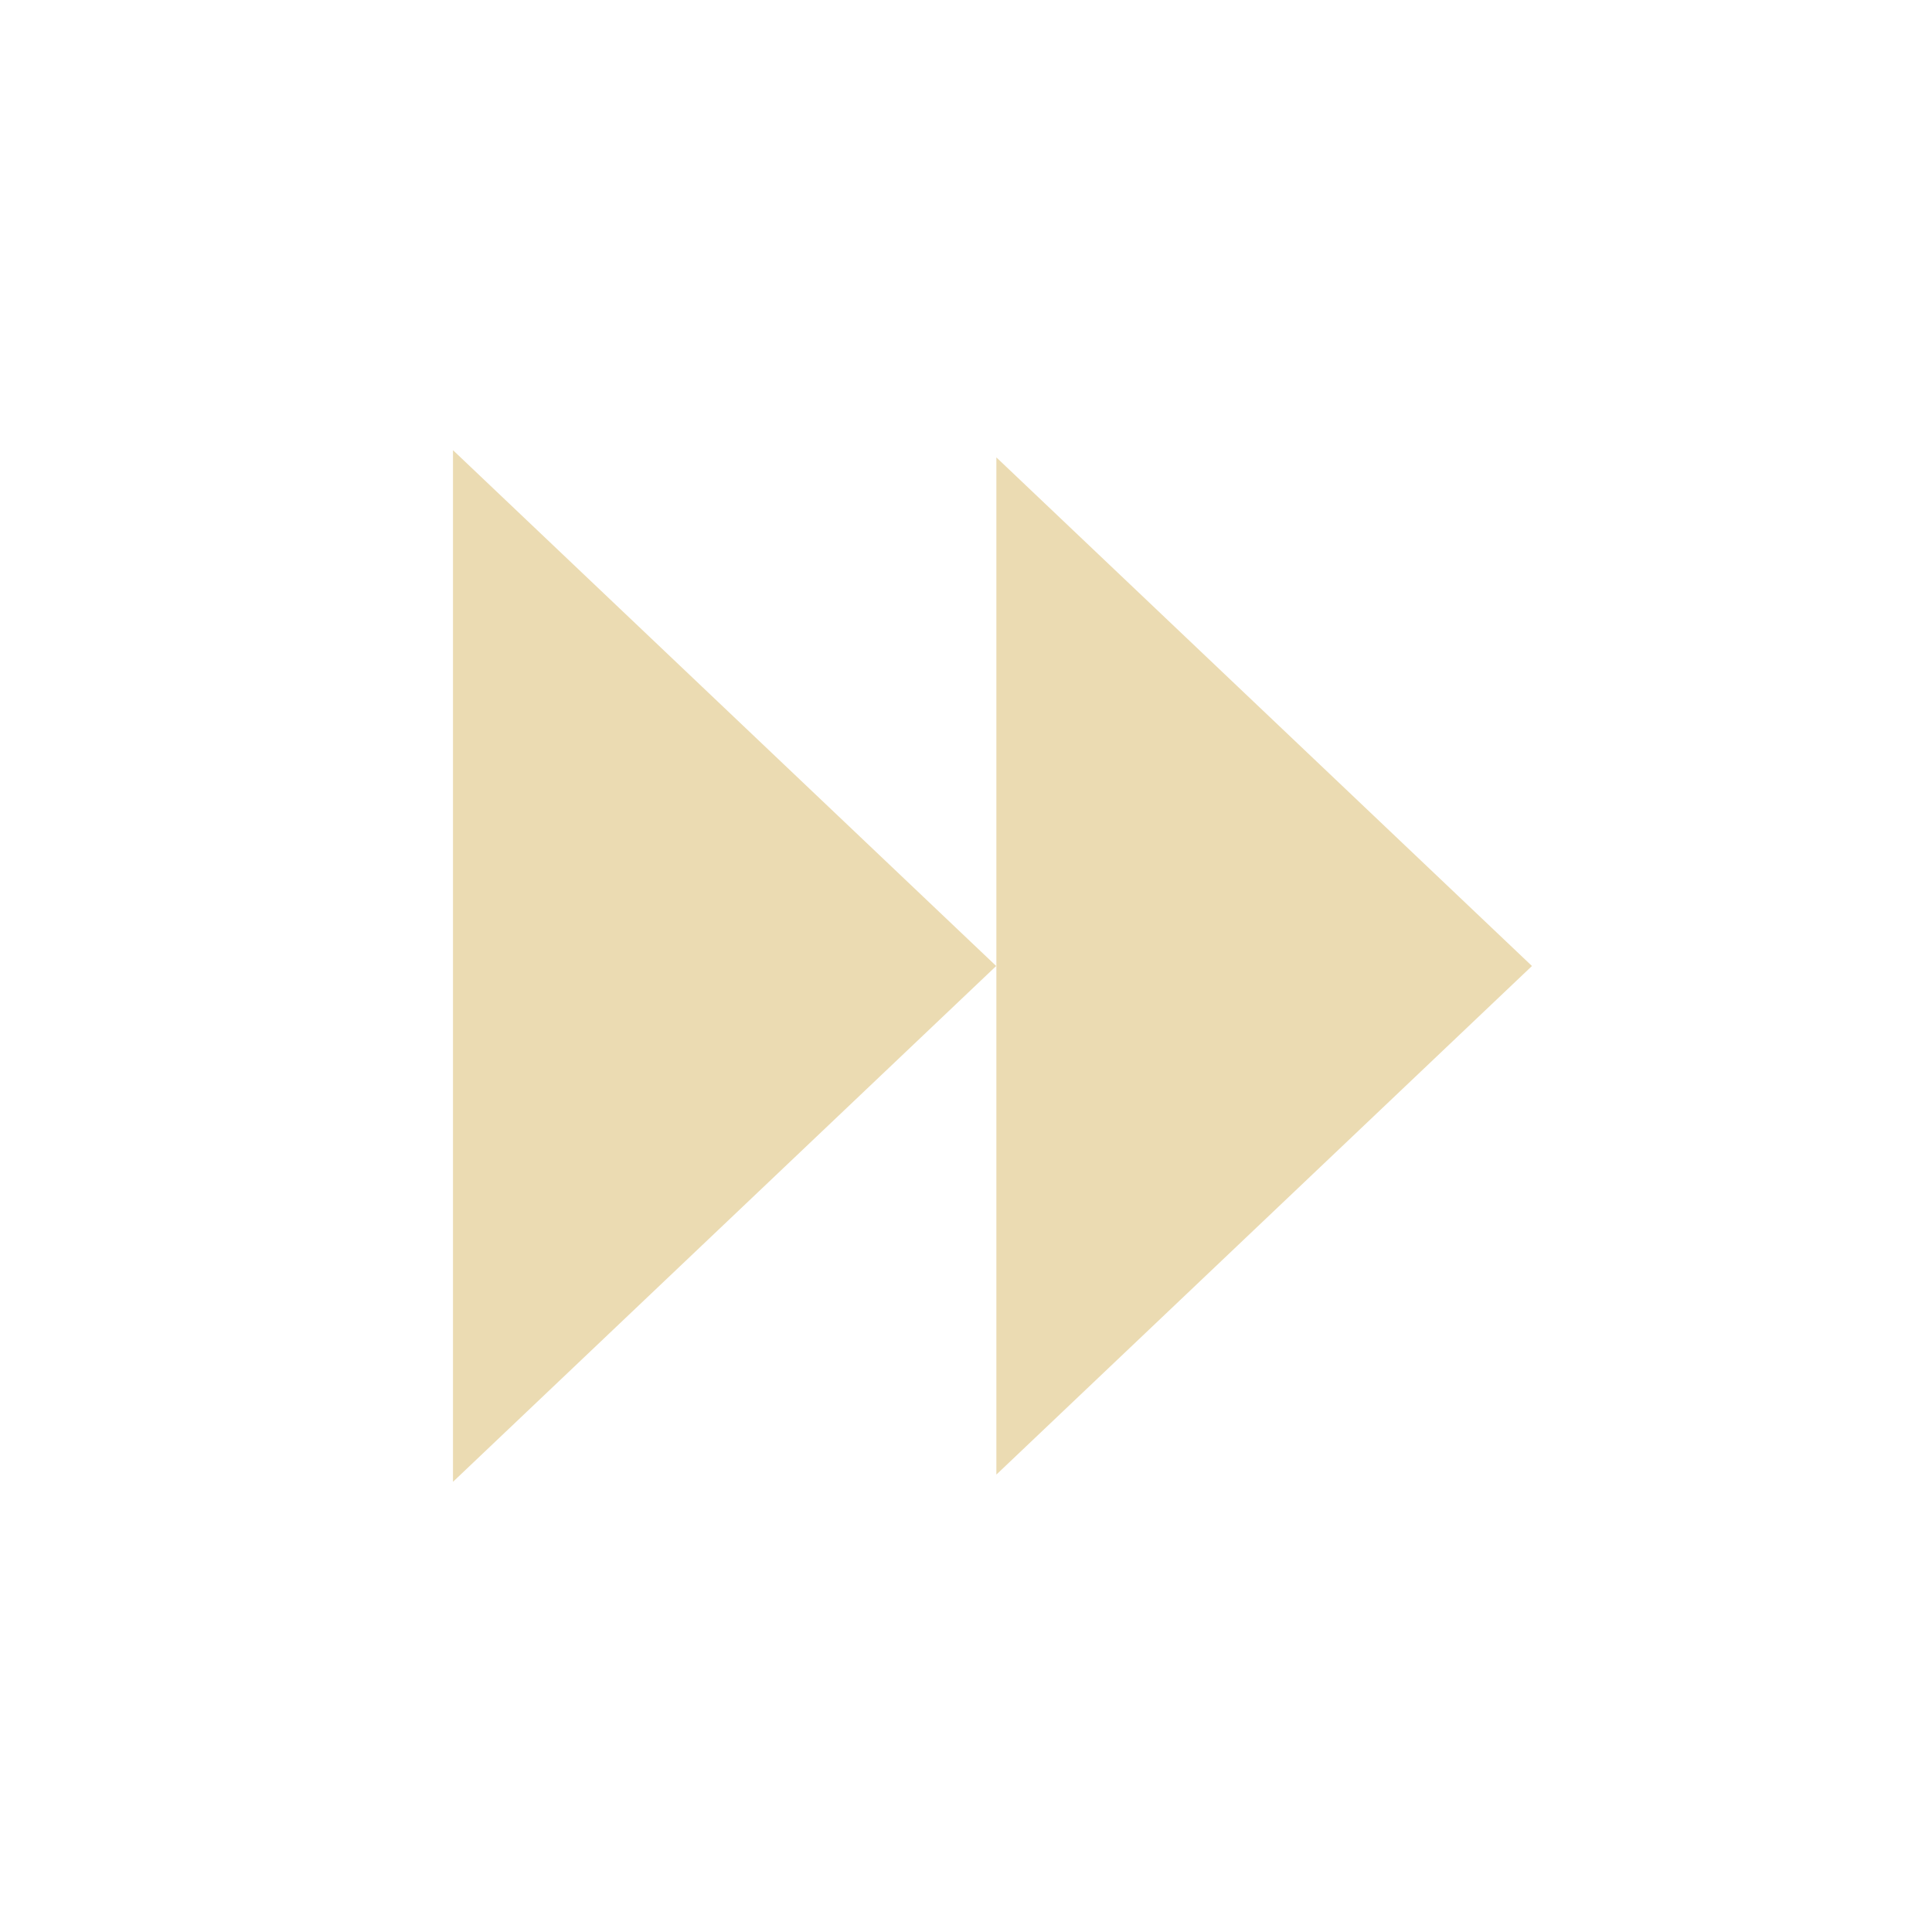
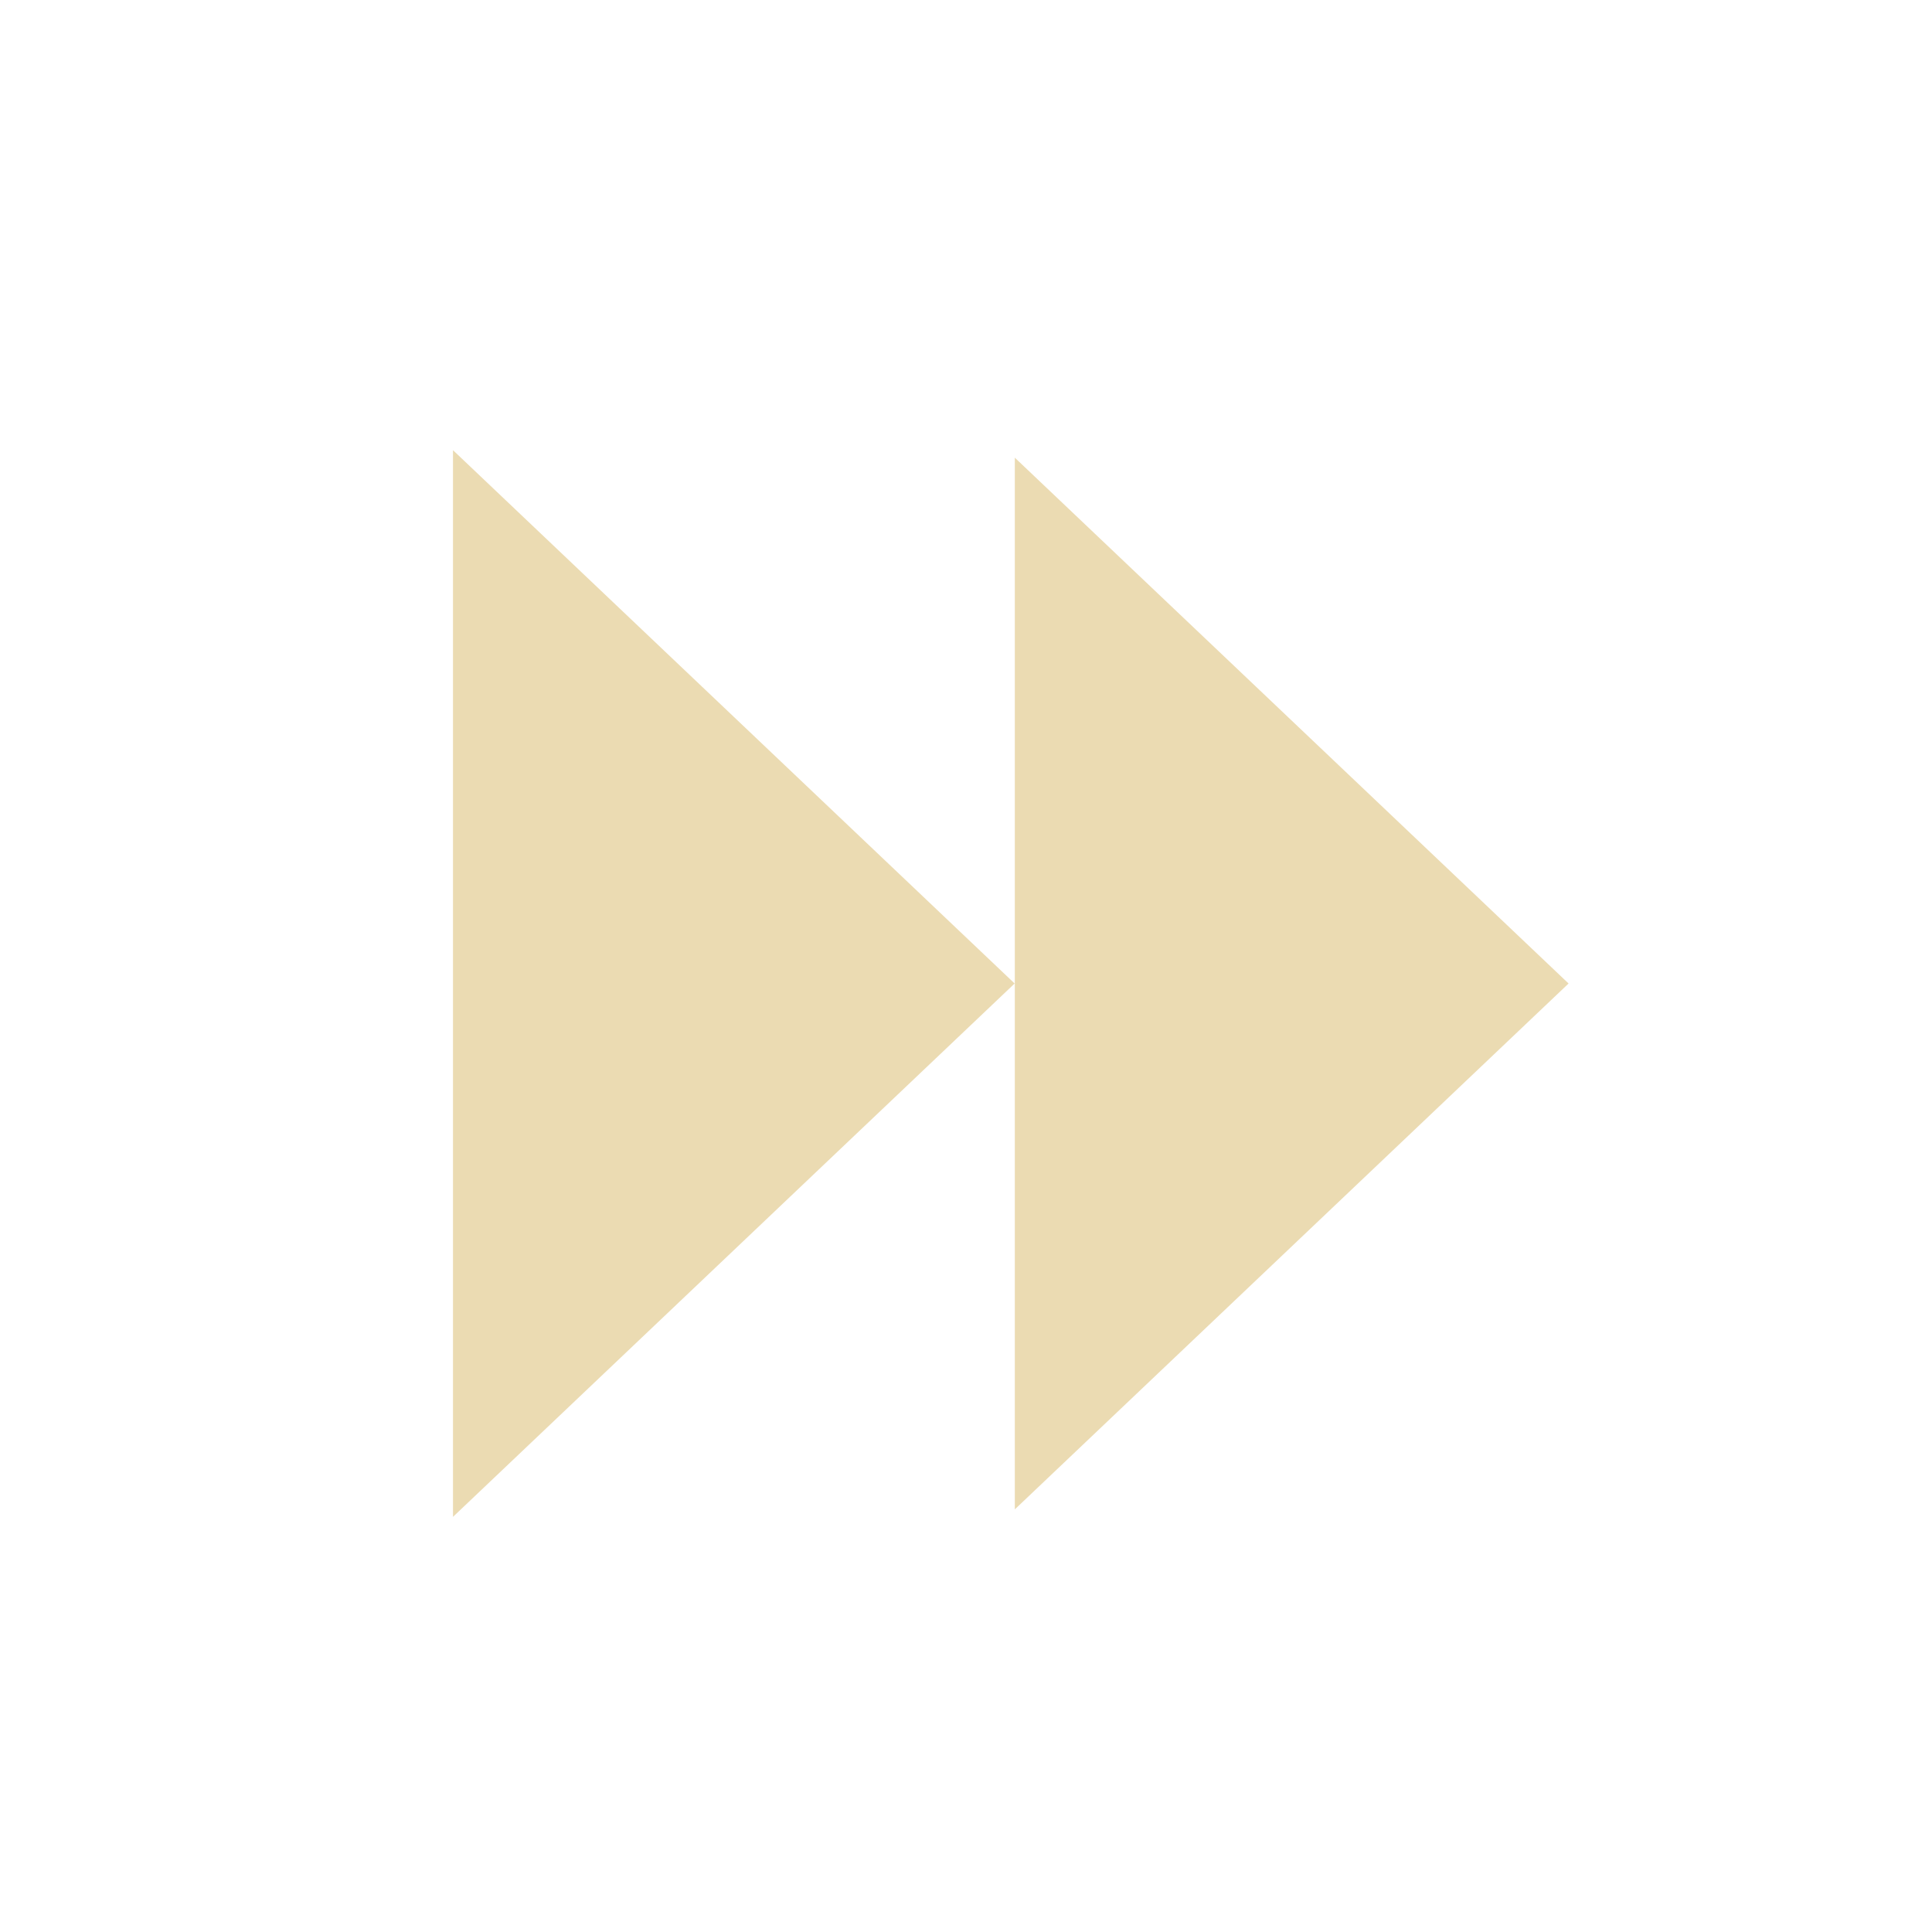
<svg xmlns="http://www.w3.org/2000/svg" width="64" height="64" version="1.1" id="svg4">
  <defs id="defs8" />
-   <path style="fill:#ebdbb2;stroke-width:3.314" d="M 33,32 15.006,49.087 V 14.913 Z" id="path4" />
-   <path style="fill:#ebdbb2;stroke-width:3.267" d="M 50.748,32 33.006,48.848 V 15.152 Z" id="path4-3" />
+   <path style="fill:#ebdbb2;stroke-width:3.426" d="M 33.611,32.58 15.006,50.248 V 14.913 Z" id="path4" />
+   <path style="fill:#ebdbb2;stroke-width:3.378" d="M 51.961,32.58 33.617,50 V 15.161 Z" id="path4-3" />
</svg>
